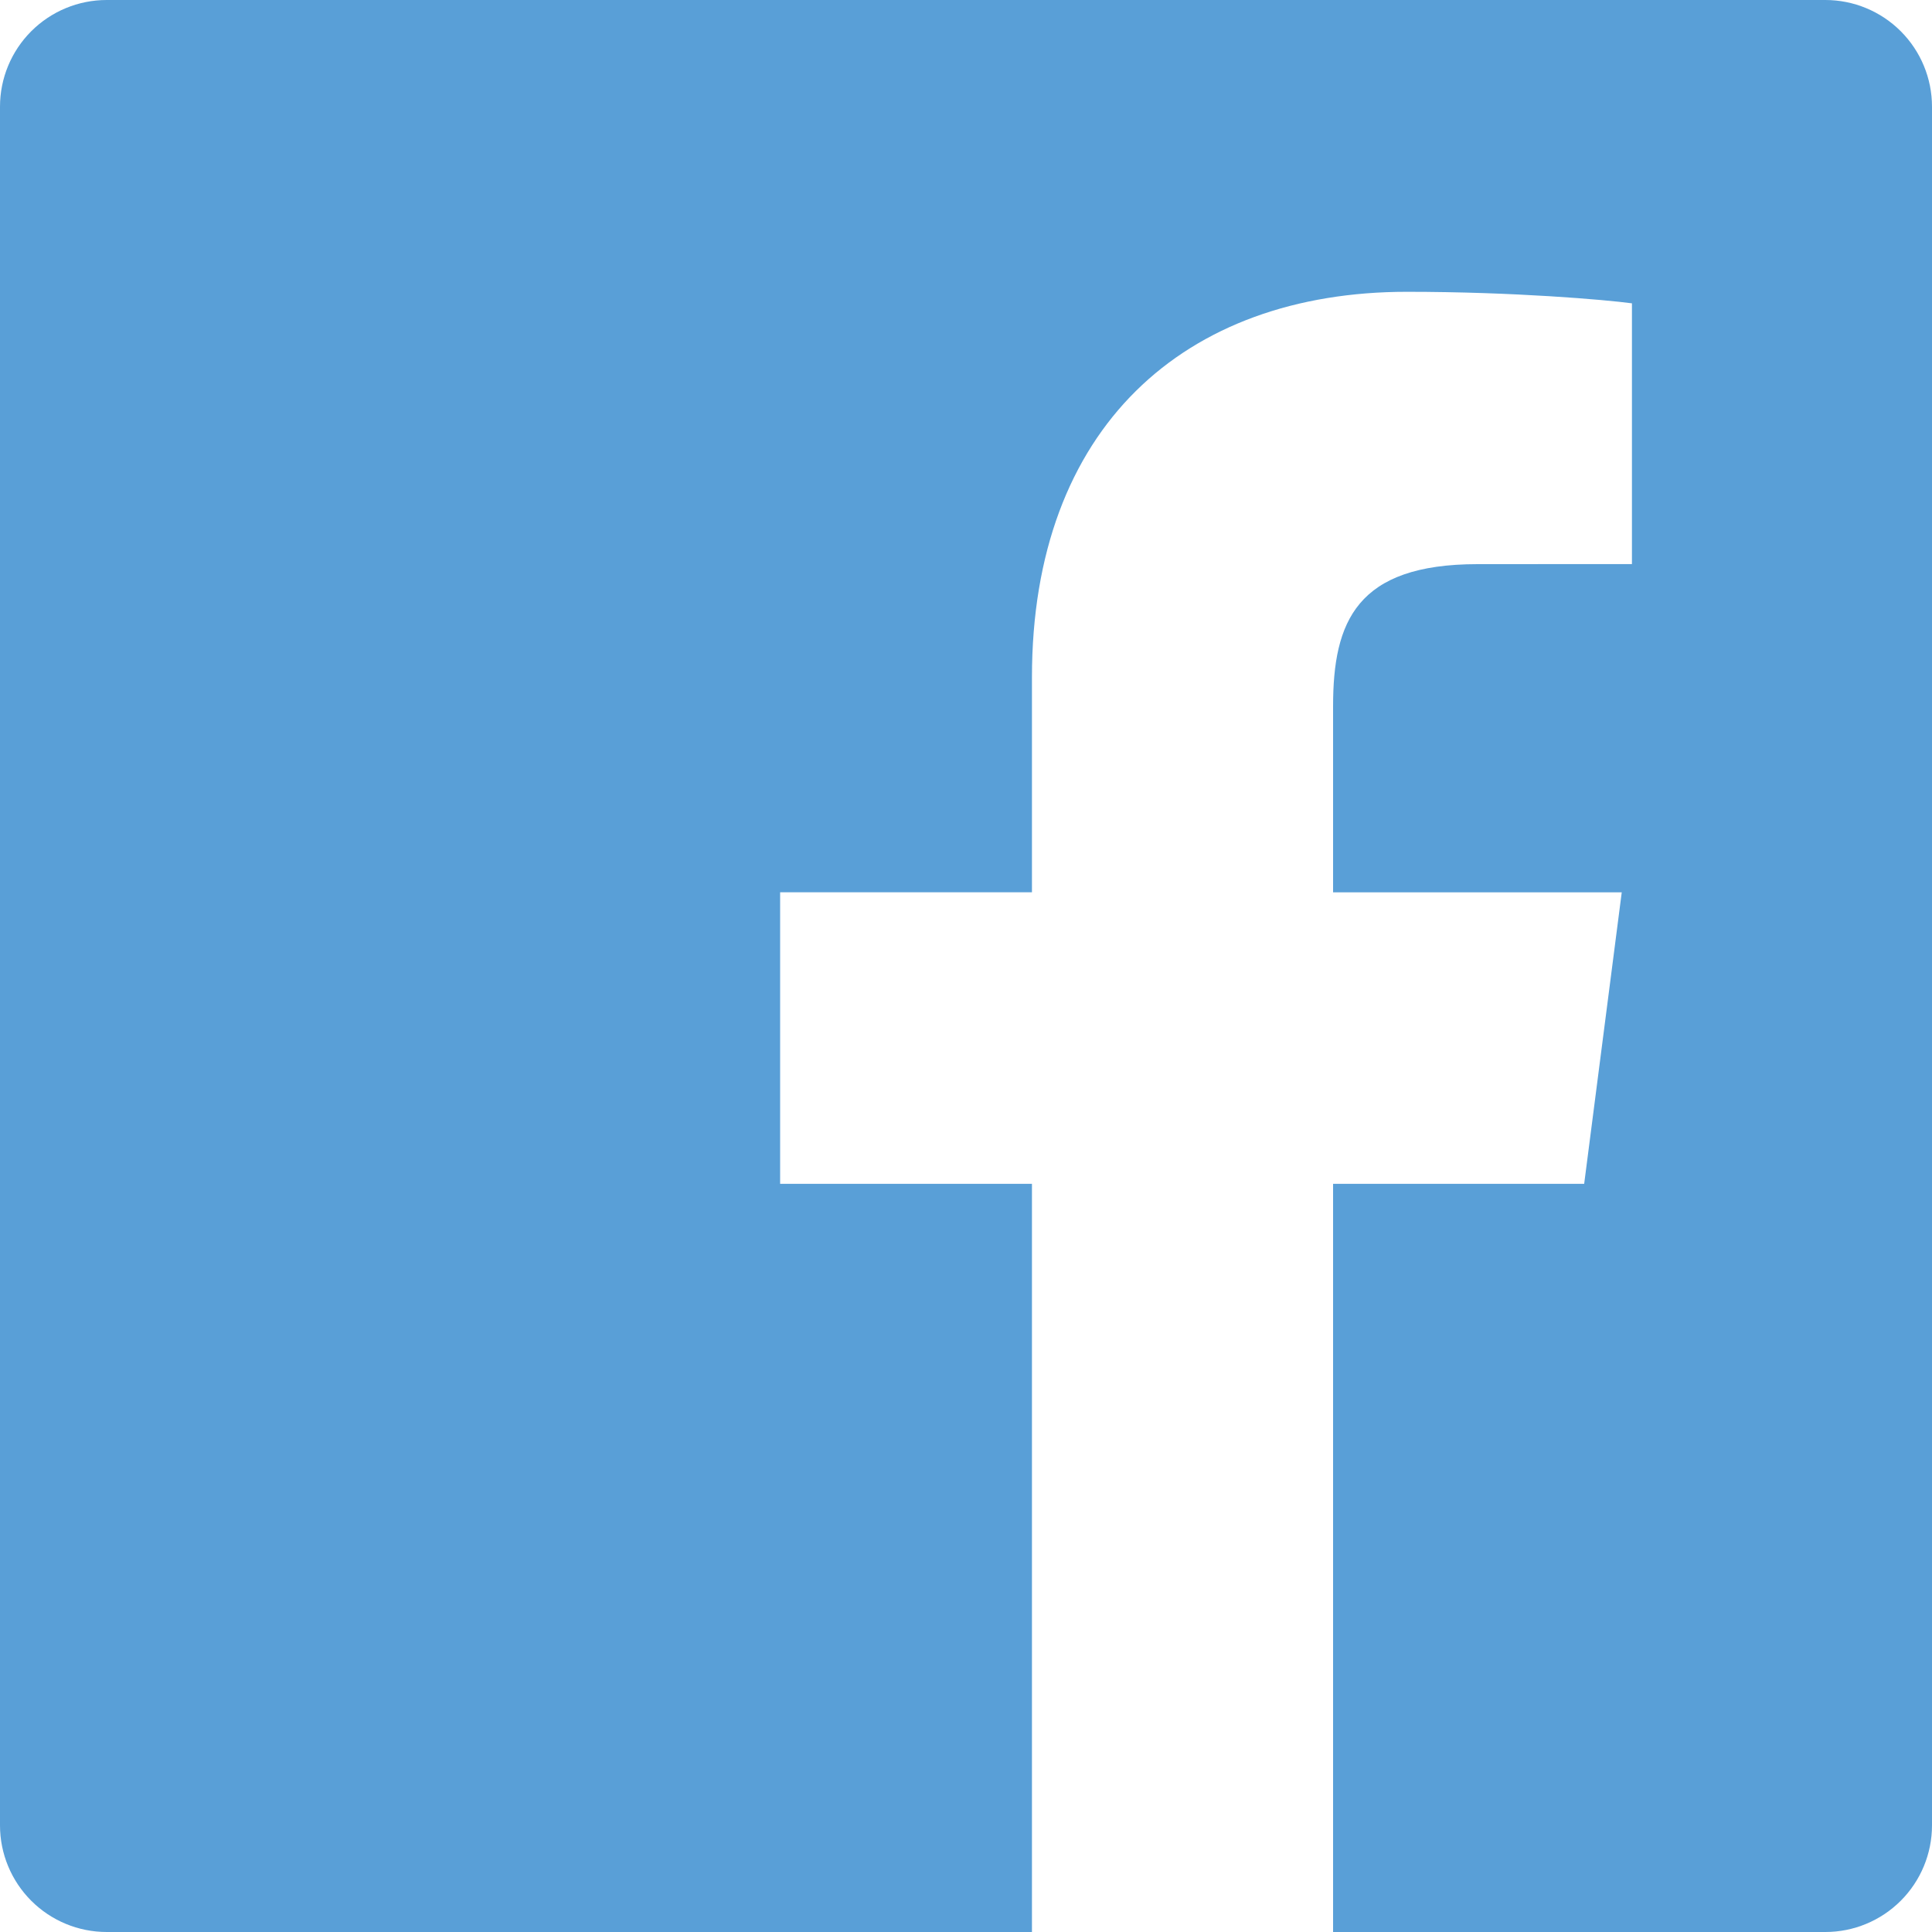
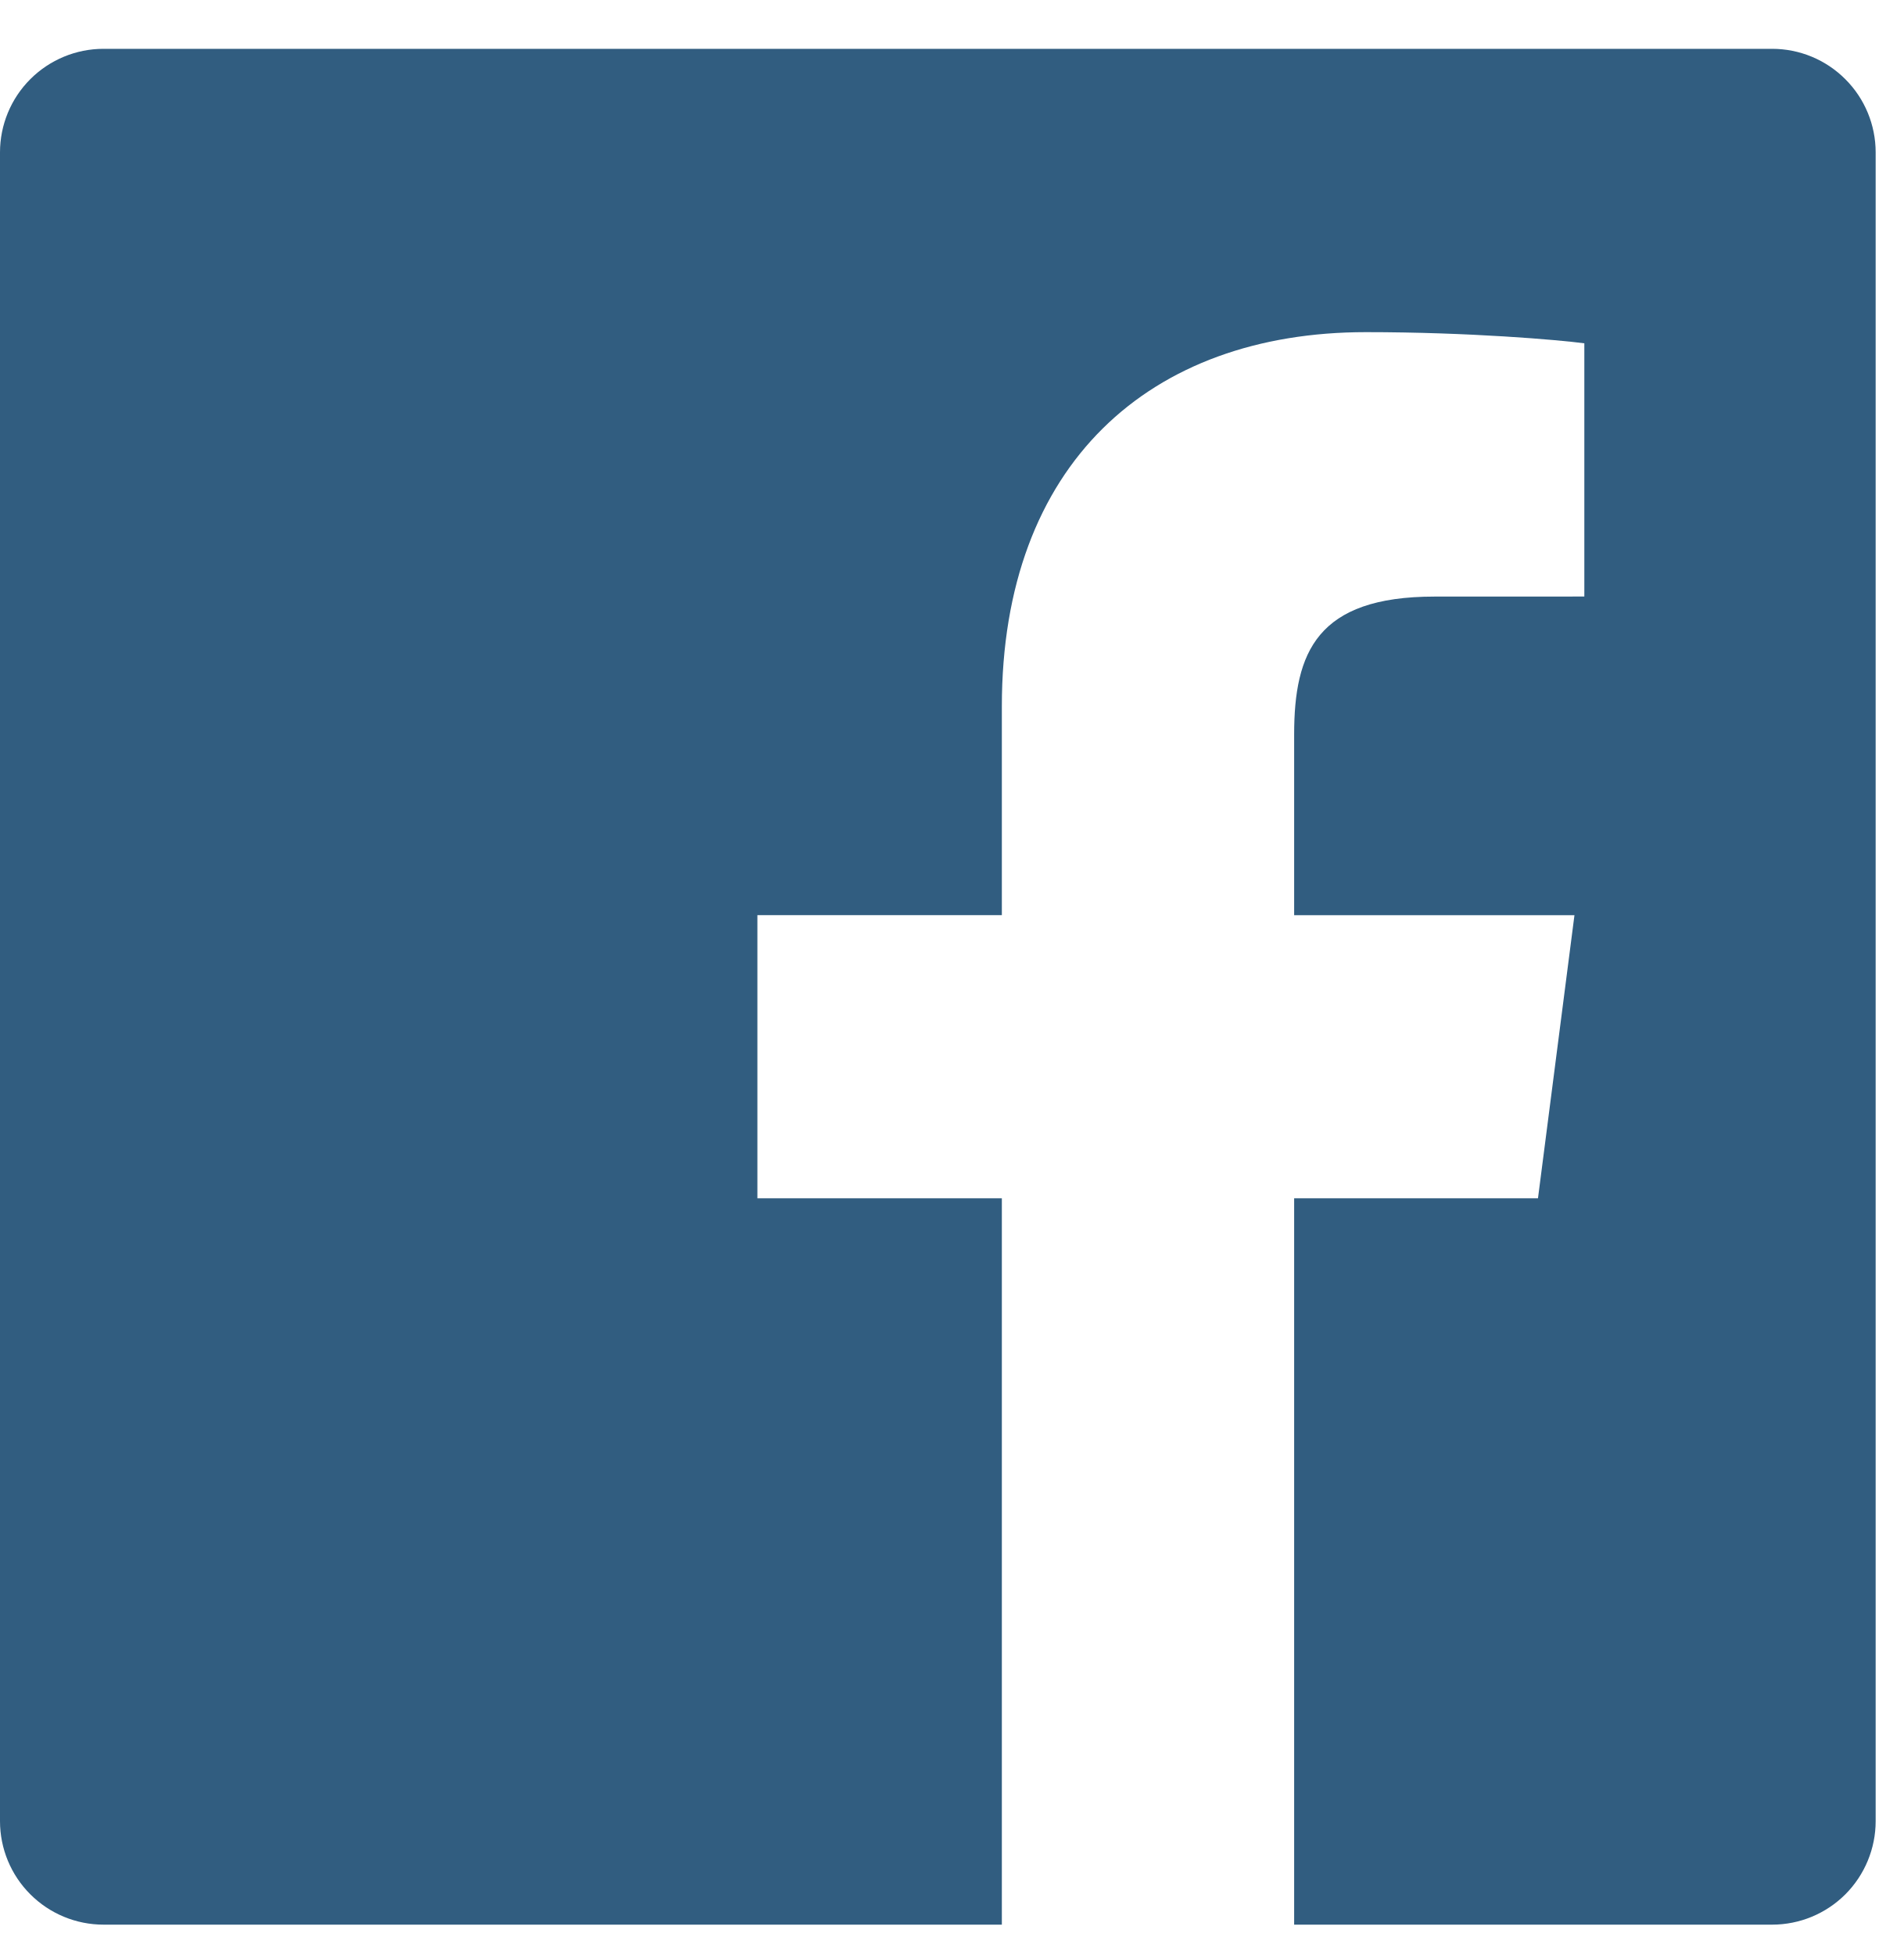
- <svg xmlns="http://www.w3.org/2000/svg" width="29" height="29" viewBox="0 0 29 29" fill="none">
-   <path d="M27.399 0H1.601C1.176 0 0.769 0.169 0.469 0.469C0.169 0.769 0 1.176 0 1.601V27.4C0 27.824 0.169 28.231 0.469 28.531C0.769 28.831 1.176 29 1.601 29H15.49V17.77H11.71V13.393H15.49V10.165C15.49 6.419 17.777 4.38 21.119 4.38C22.72 4.38 24.095 4.499 24.496 4.553V8.467L22.179 8.468C20.361 8.468 20.01 9.332 20.01 10.599V13.394H24.343L23.779 17.77H20.01V29H27.4C27.824 29 28.231 28.831 28.531 28.531C28.831 28.231 29 27.824 29 27.399V1.601C29 1.176 28.831 0.769 28.531 0.469C28.231 0.169 27.824 0 27.399 0Z" fill="#599FD7" />
+ <svg xmlns="http://www.w3.org/2000/svg" width="37" height="38" viewBox="0 0 37 38" fill="none">
+   <path d="M34.449 0.949H2.012C1.479 0.949 0.967 1.161 0.589 1.539C0.212 1.916 0 2.428 0 2.962V35.398C0 35.932 0.212 36.444 0.59 36.821C0.967 37.198 1.479 37.41 2.012 37.41H19.475V23.291H14.723V17.788H19.475V13.73C19.475 9.02 22.351 6.456 26.552 6.456C28.565 6.456 30.294 6.606 30.798 6.673V11.595L27.884 11.596C25.6 11.596 25.157 12.682 25.157 14.275V17.789H30.606L29.897 23.291H25.157V37.41H34.449C34.983 37.41 35.494 37.198 35.872 36.821C36.249 36.443 36.461 35.931 36.461 35.398V2.962C36.461 2.428 36.249 1.916 35.871 1.539C35.494 1.161 34.982 0.949 34.449 0.949Z" fill="#315D80" />
</svg>
